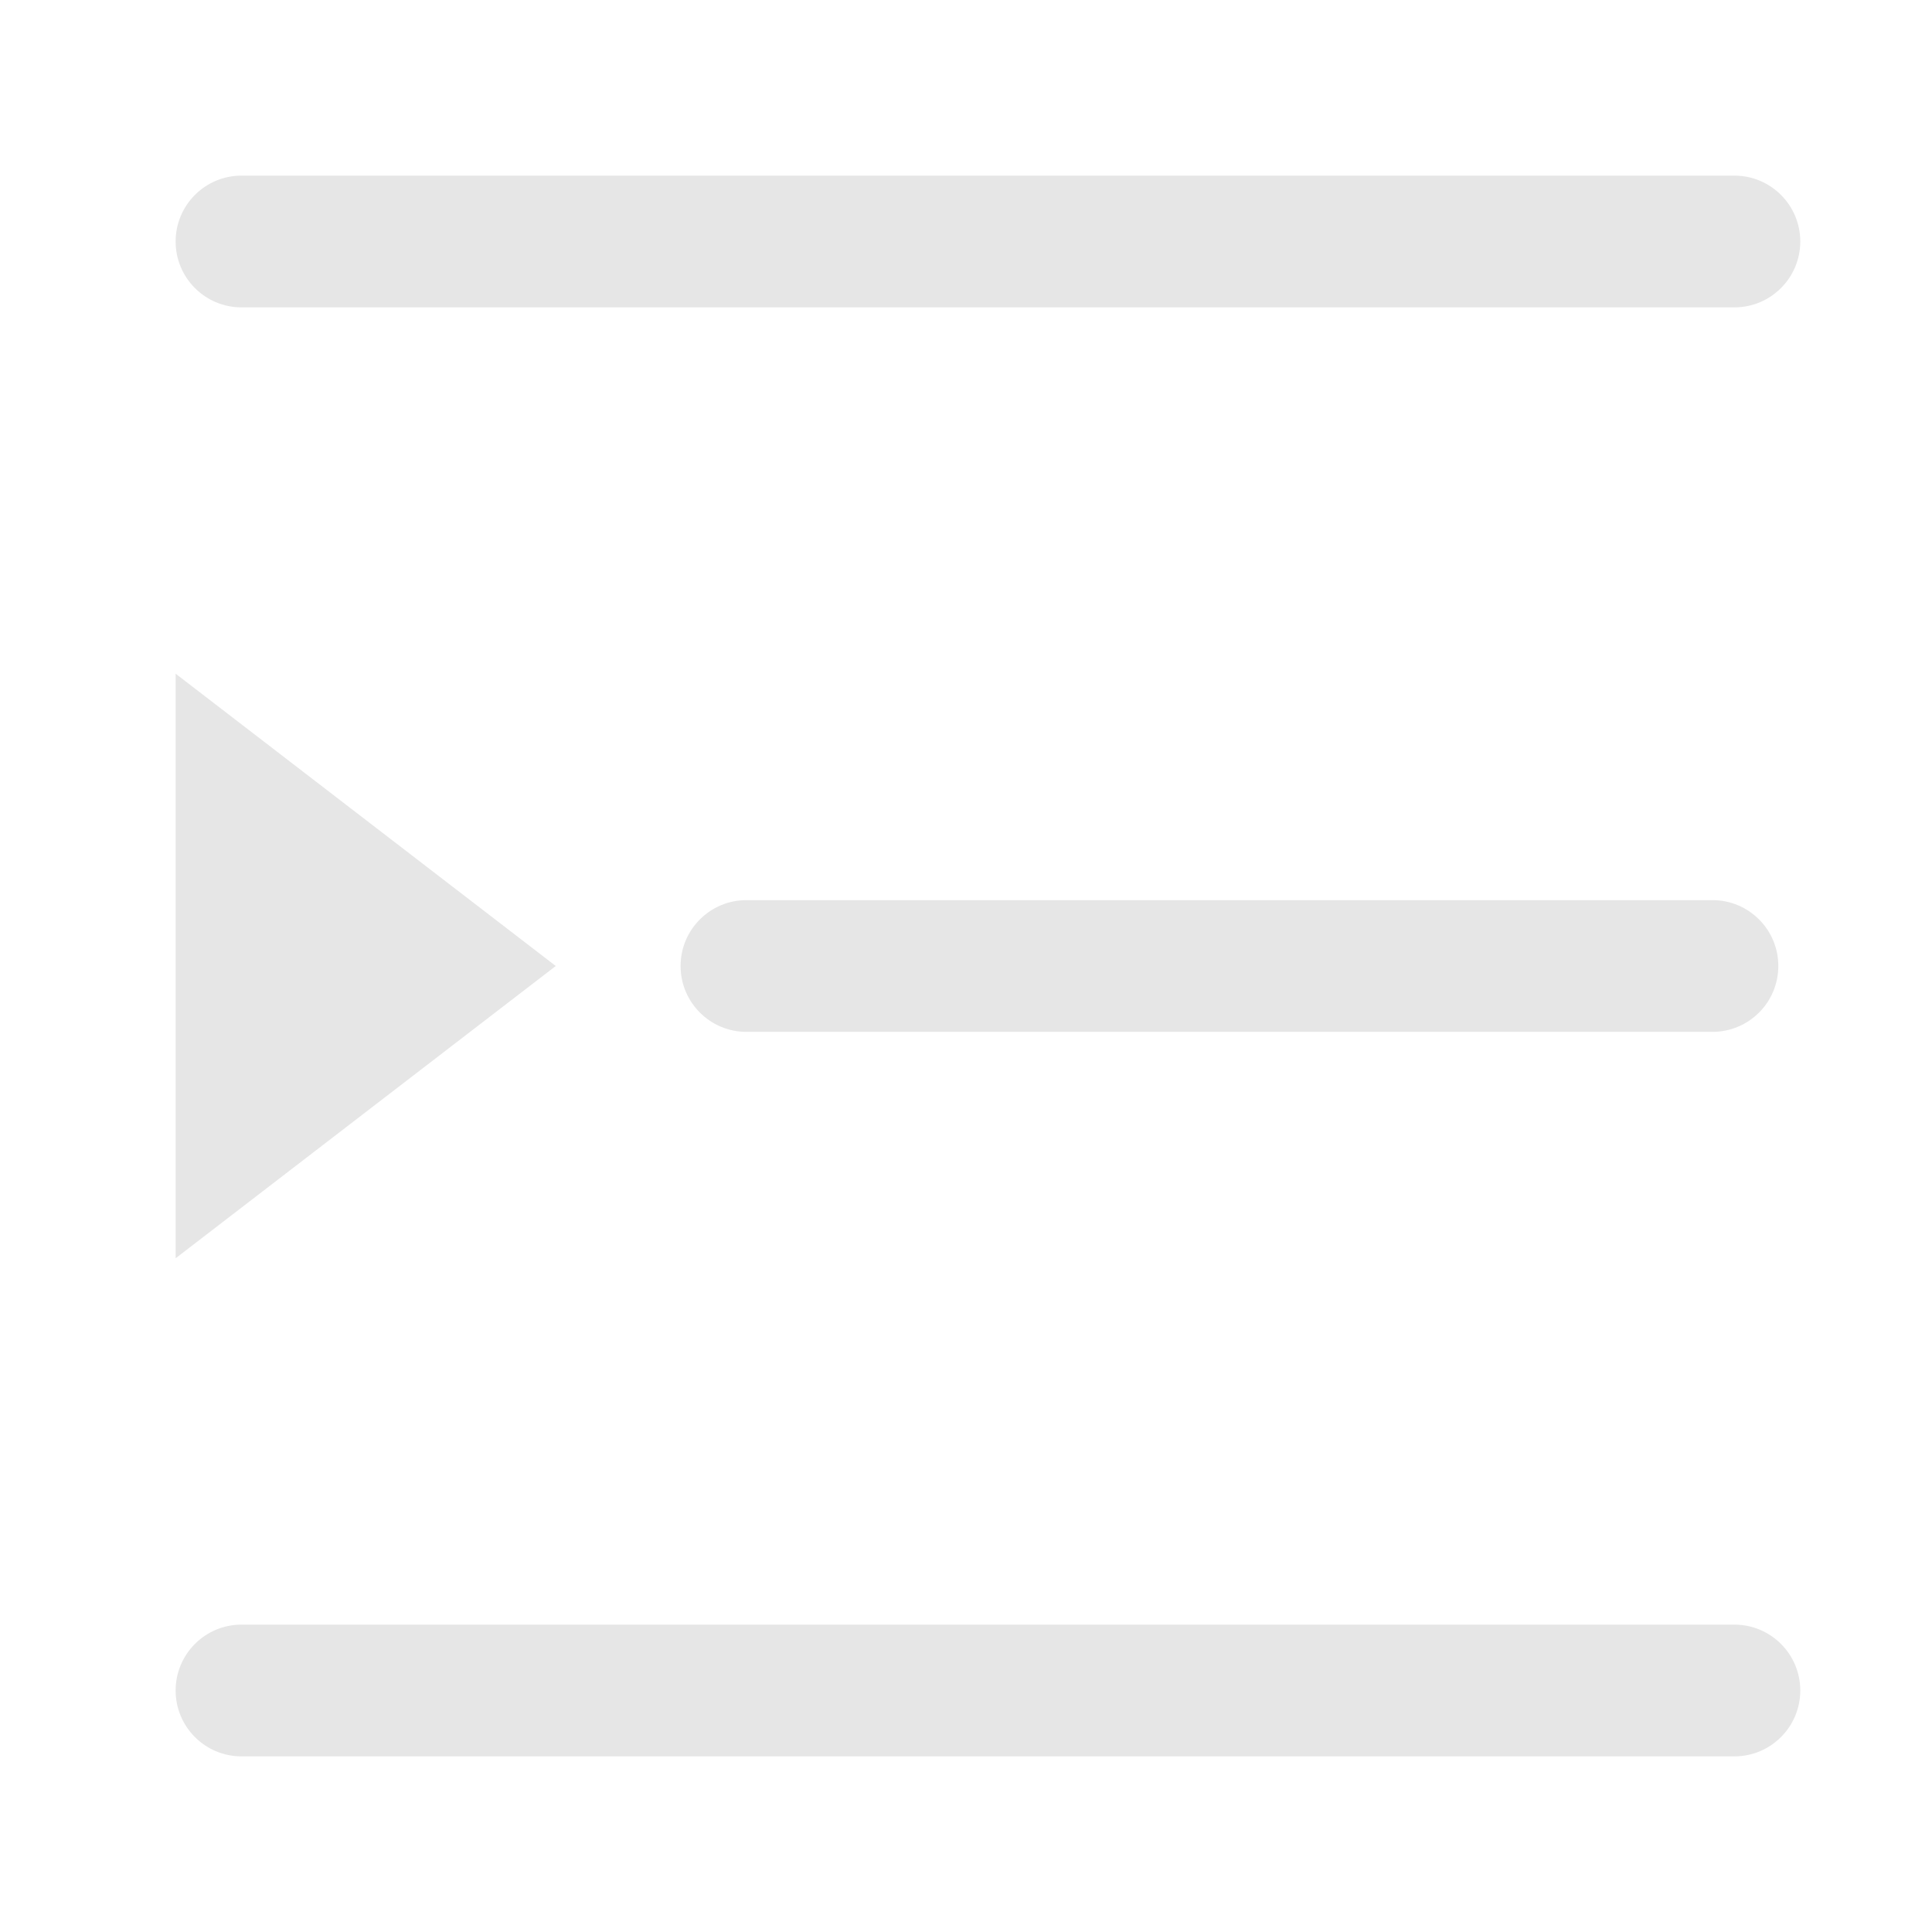
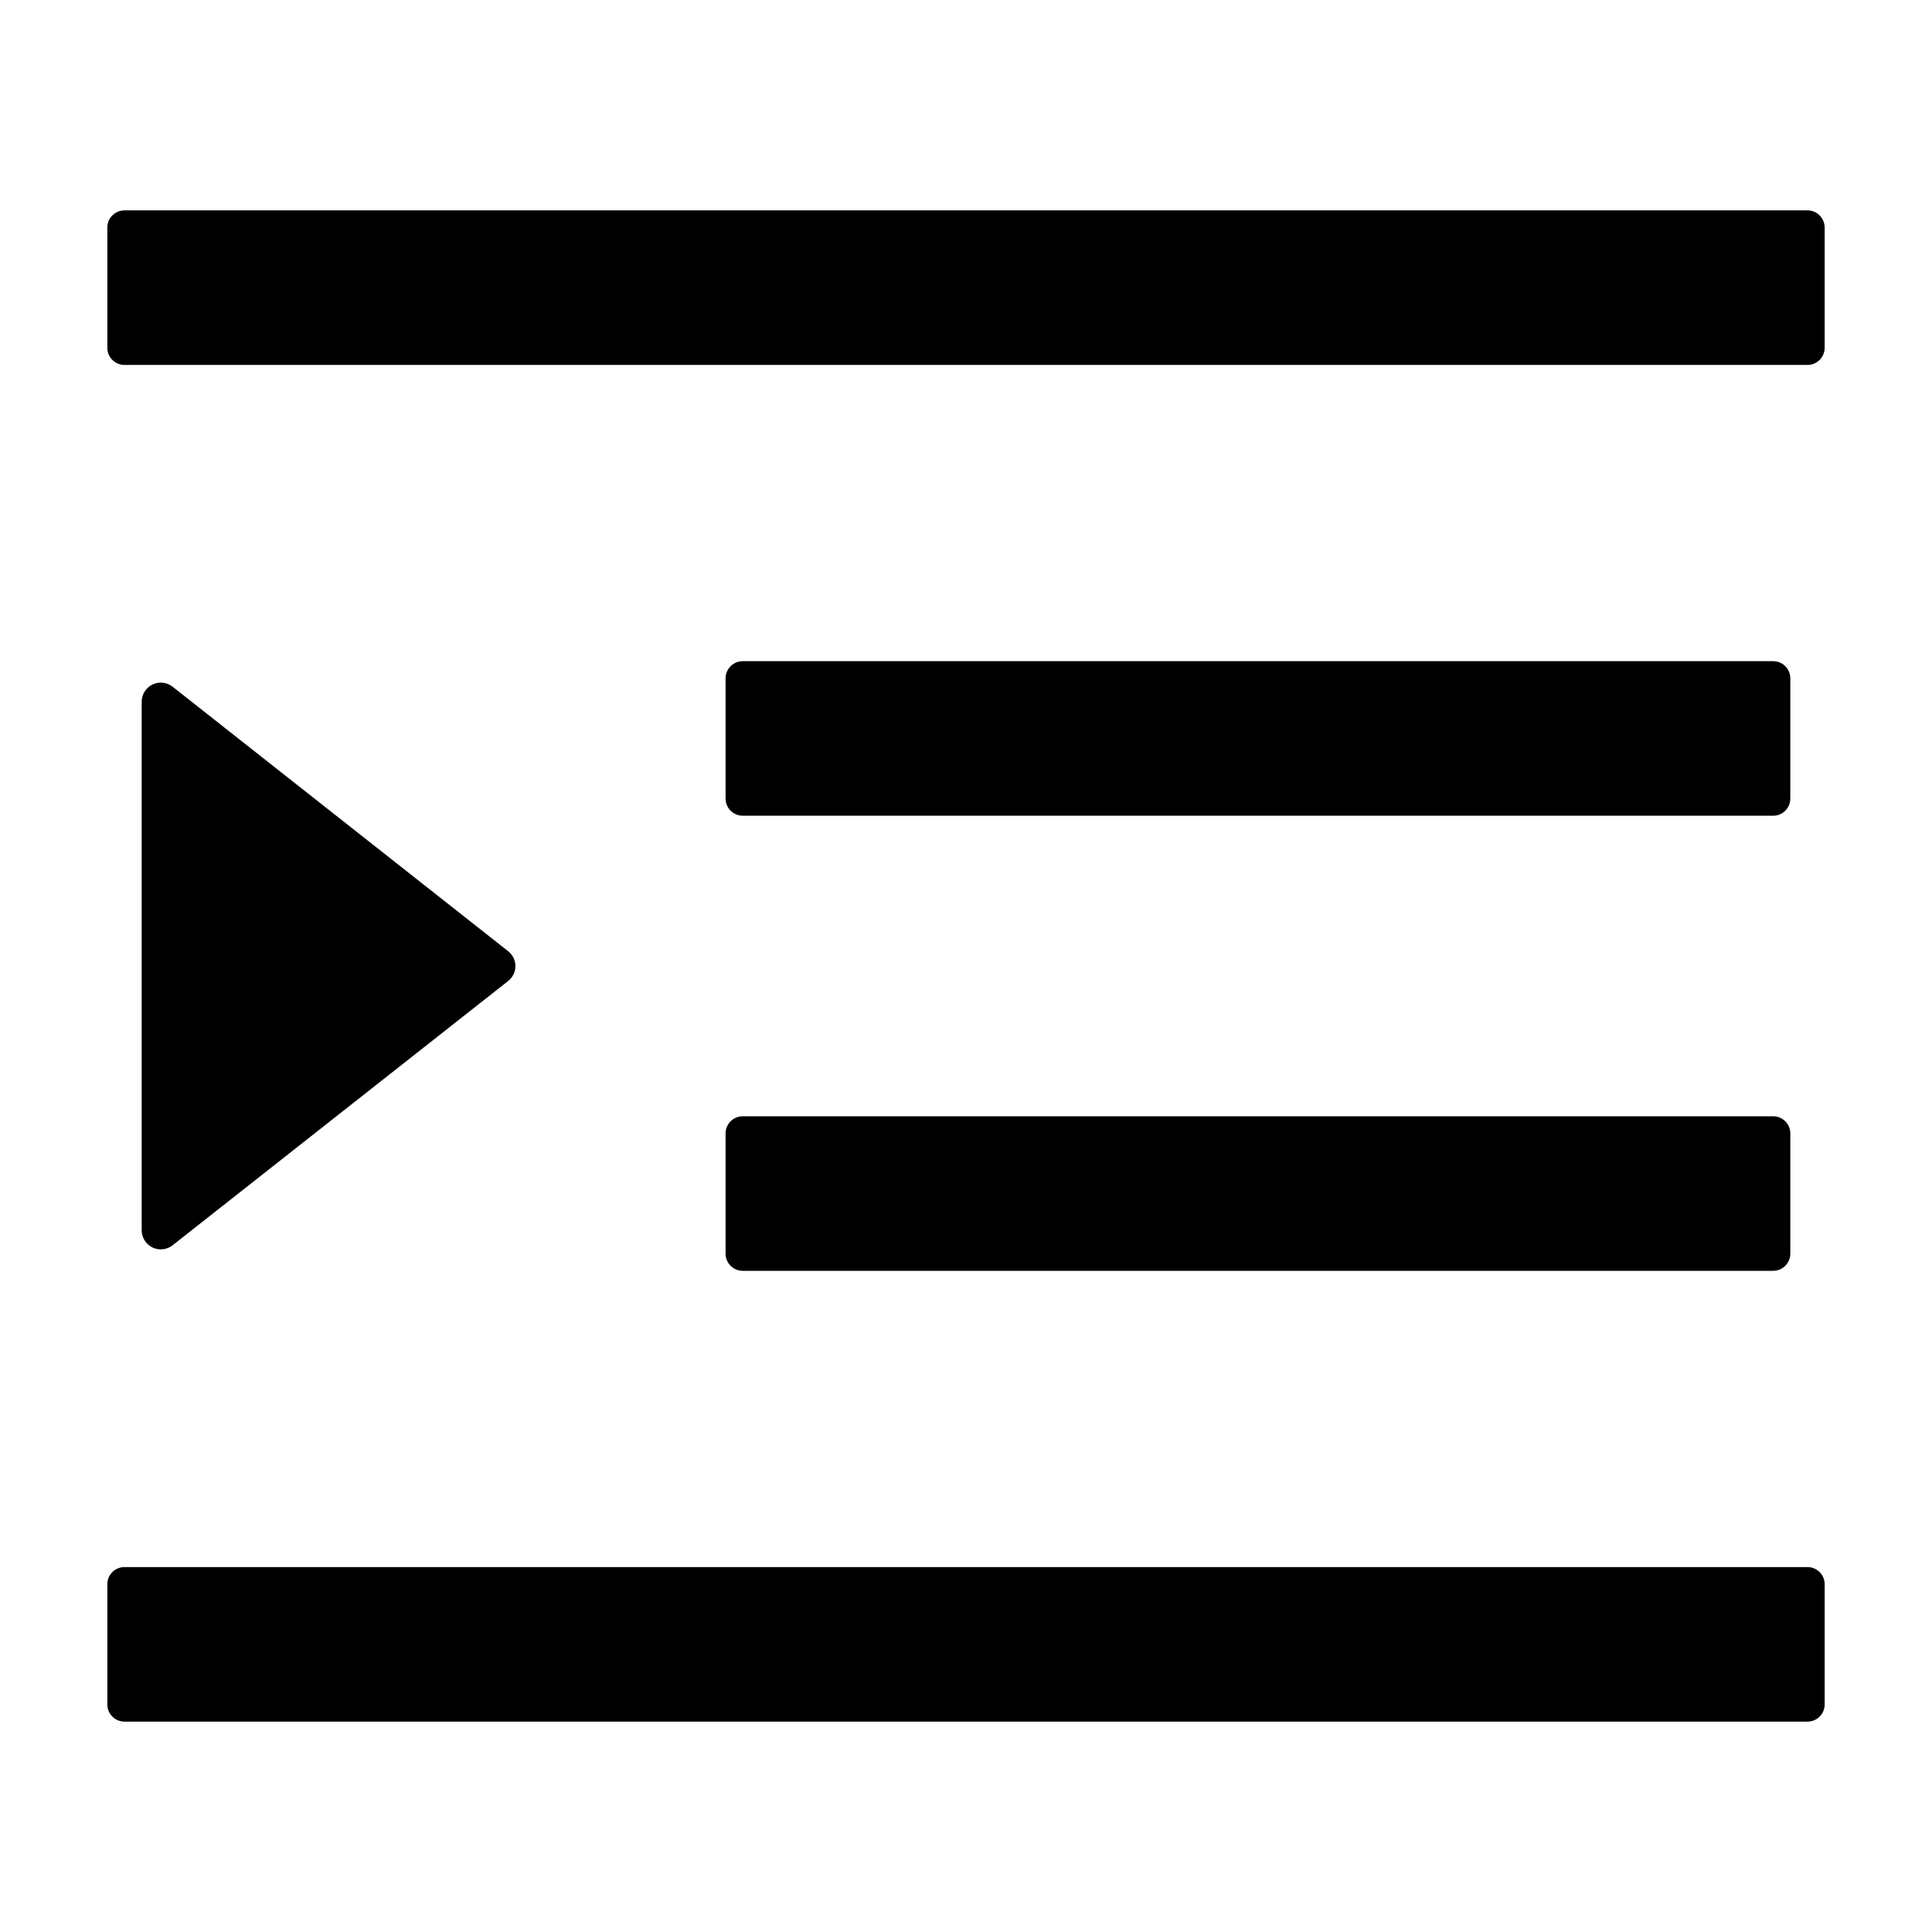
- <svg xmlns="http://www.w3.org/2000/svg" t="1670936955337" class="icon" viewBox="0 0 1024 1024" version="1.1" p-id="4661" width="200" height="200">
-   <path d="M395.636 477.09h512a34.91 34.91 0 1 1 0 69.82h-512a34.91 34.91 0 1 1 0-69.82zM128 162.91a34.91 34.91 0 1 1 0-69.82h791.273a34.91 34.91 0 1 1 0 69.82H128z m791.273 698.18a34.91 34.91 0 1 1 0 69.82H128a34.91 34.91 0 1 1 0-69.82h791.273zM93.09 357.074L294.563 512 93.09 666.903v-309.83z" p-id="4662" fill="#e6e6e6" />
+ <svg xmlns="http://www.w3.org/2000/svg" t="1631523205707" class="icon" viewBox="0 0 1024 1024" version="1.1" p-id="1504" width="128" height="128">
+   <path d="M393.671 432.356h546.133a9.102 9.102 0 0 0 9.102-9.102v-63.716a9.102 9.102 0 0 0-9.102-9.102H393.671a9.102 9.102 0 0 0-9.102 9.102v63.716a9.102 9.102 0 0 0 9.102 9.102z m-9.102 232.107a9.102 9.102 0 0 0 9.102 9.102h546.133a9.102 9.102 0 0 0 9.102-9.102v-63.716a9.102 9.102 0 0 0-9.102-9.102H393.671a9.102 9.102 0 0 0-9.102 9.102v63.716z m573.44-552.96H65.991a9.102 9.102 0 0 0-9.102 9.102v63.716a9.102 9.102 0 0 0 9.102 9.102h892.018a9.102 9.102 0 0 0 9.102-9.102v-63.716a9.102 9.102 0 0 0-9.102-9.102z m0 719.076H65.991a9.102 9.102 0 0 0-9.102 9.102v63.716a9.102 9.102 0 0 0 9.102 9.102h892.018a9.102 9.102 0 0 0 9.102-9.102v-63.716a9.102 9.102 0 0 0-9.102-9.102zM91.477 660.025L269.312 519.964a10.012 10.012 0 0 0 0-15.815L91.477 363.975a10.126 10.126 0 0 0-16.384 7.851v280.235a10.126 10.126 0 0 0 16.384 7.964z" p-id="1505" />
</svg>
